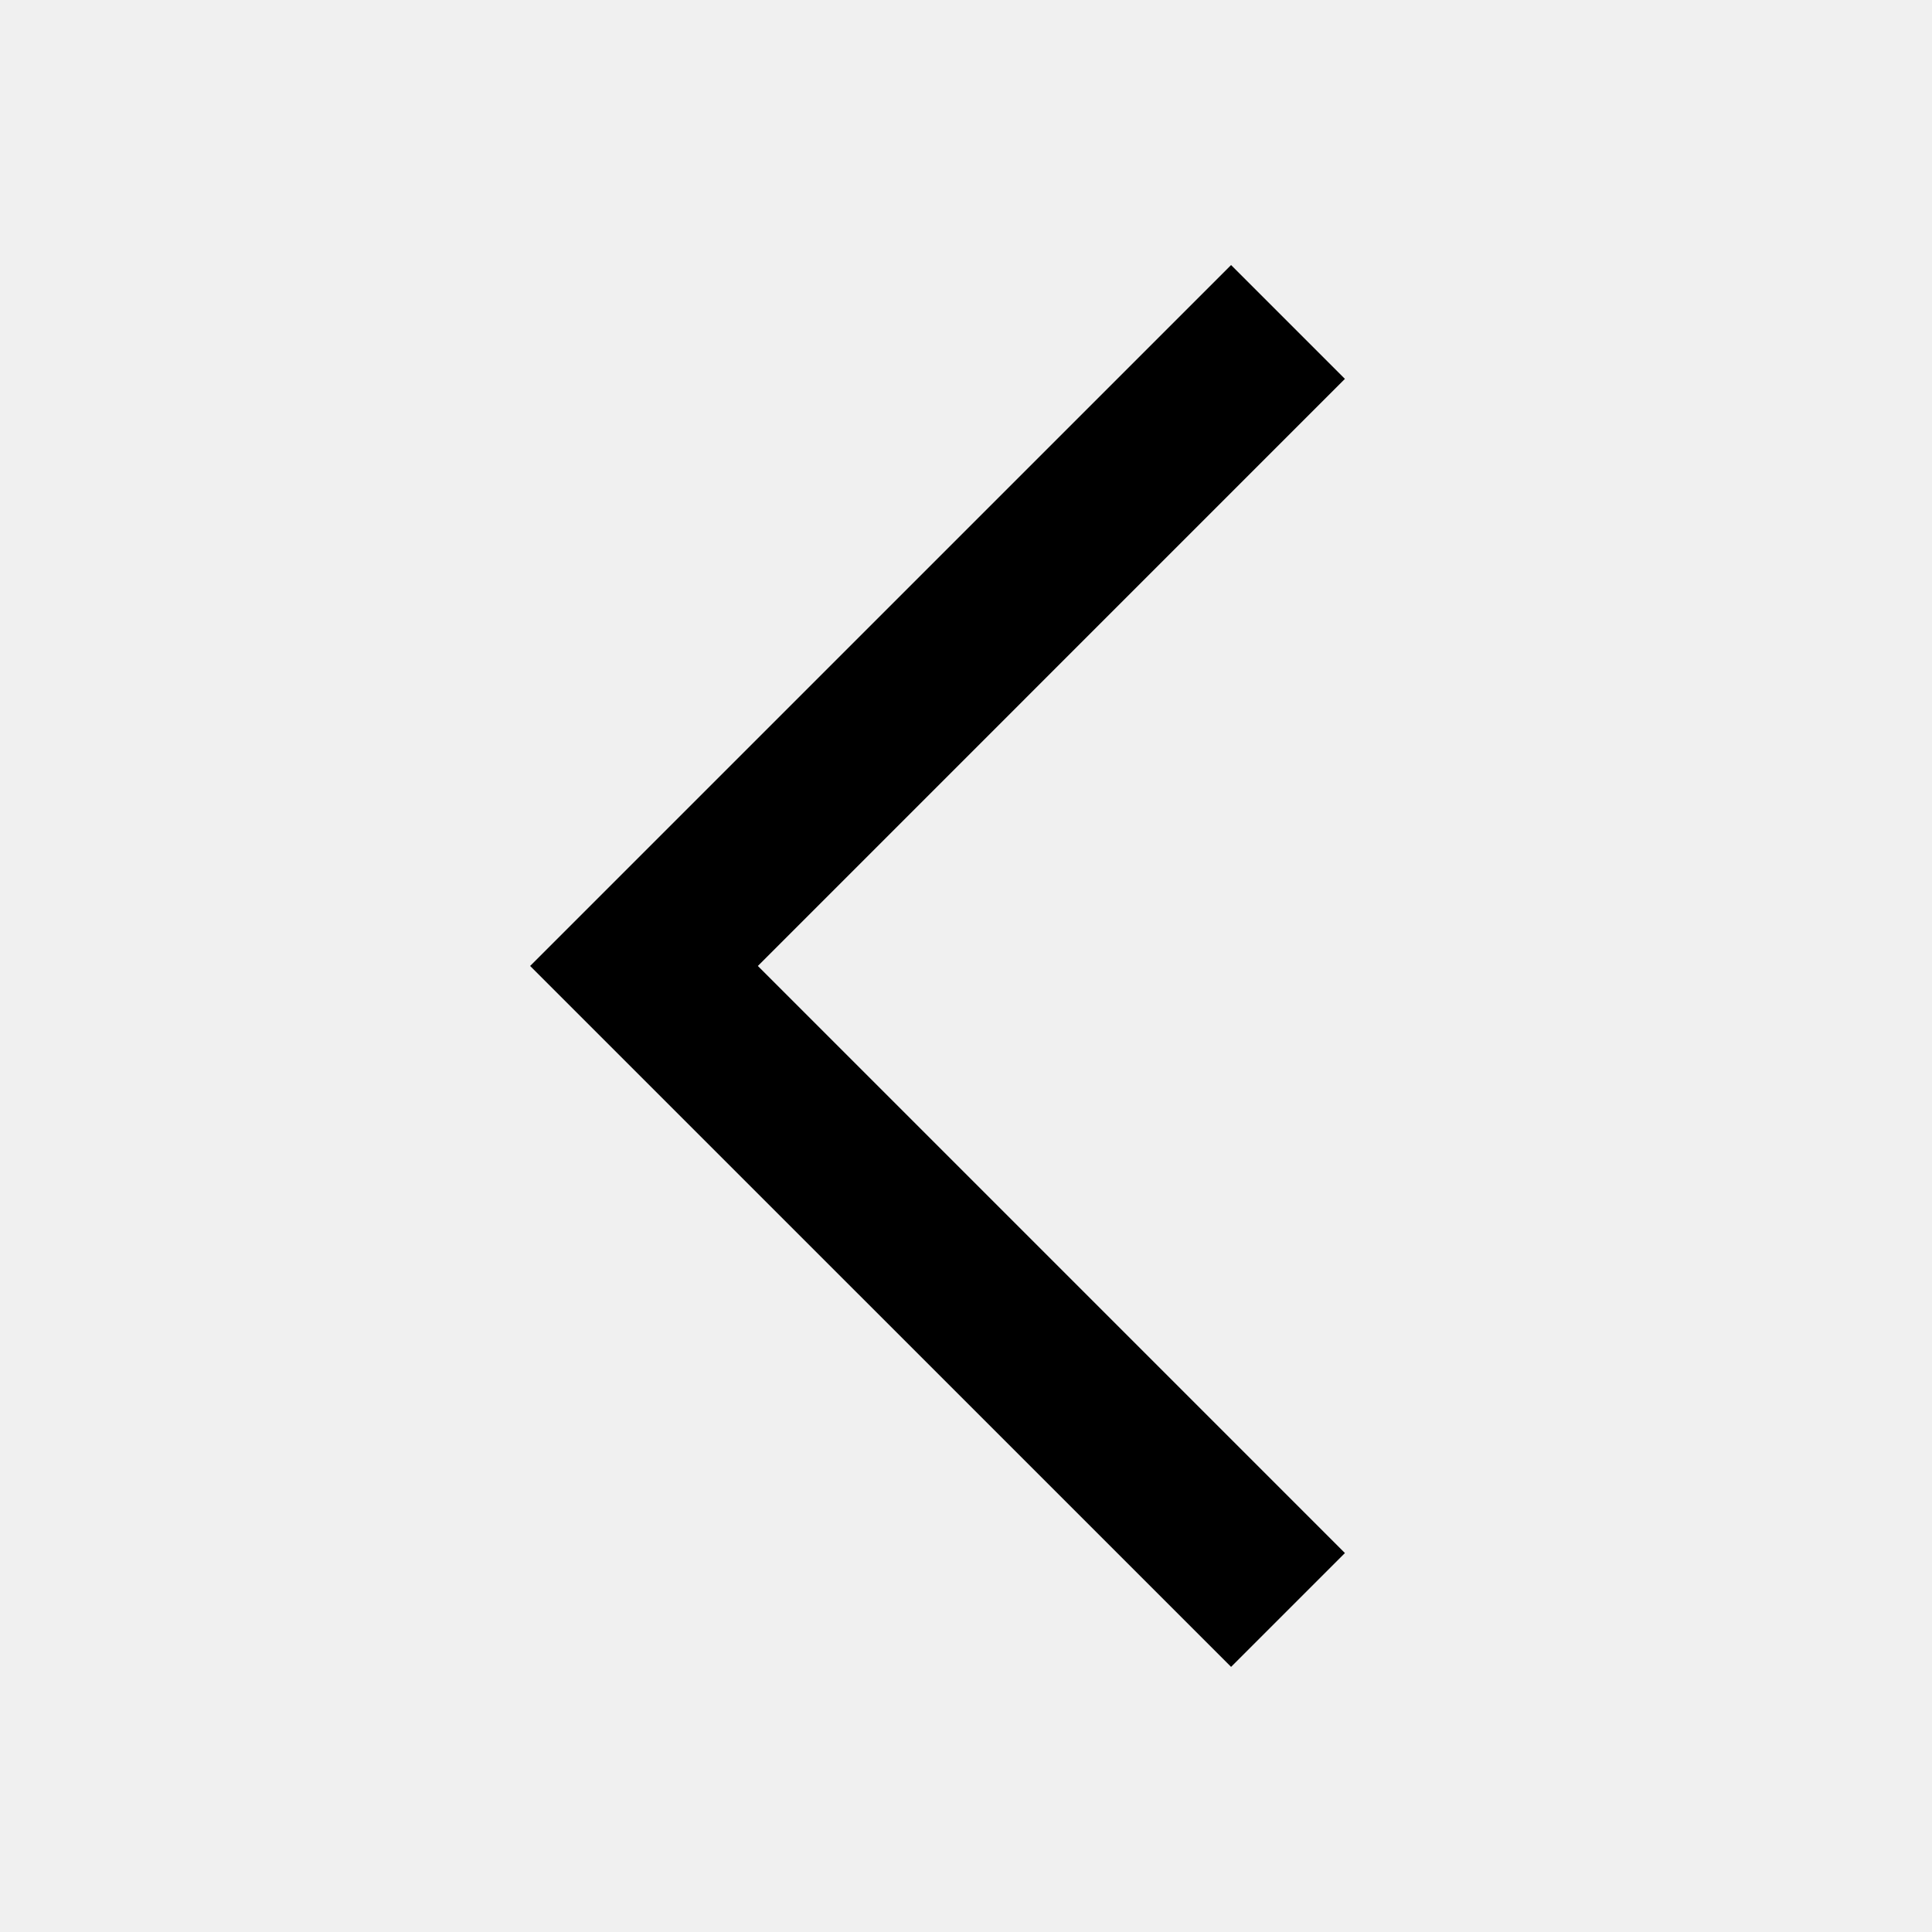
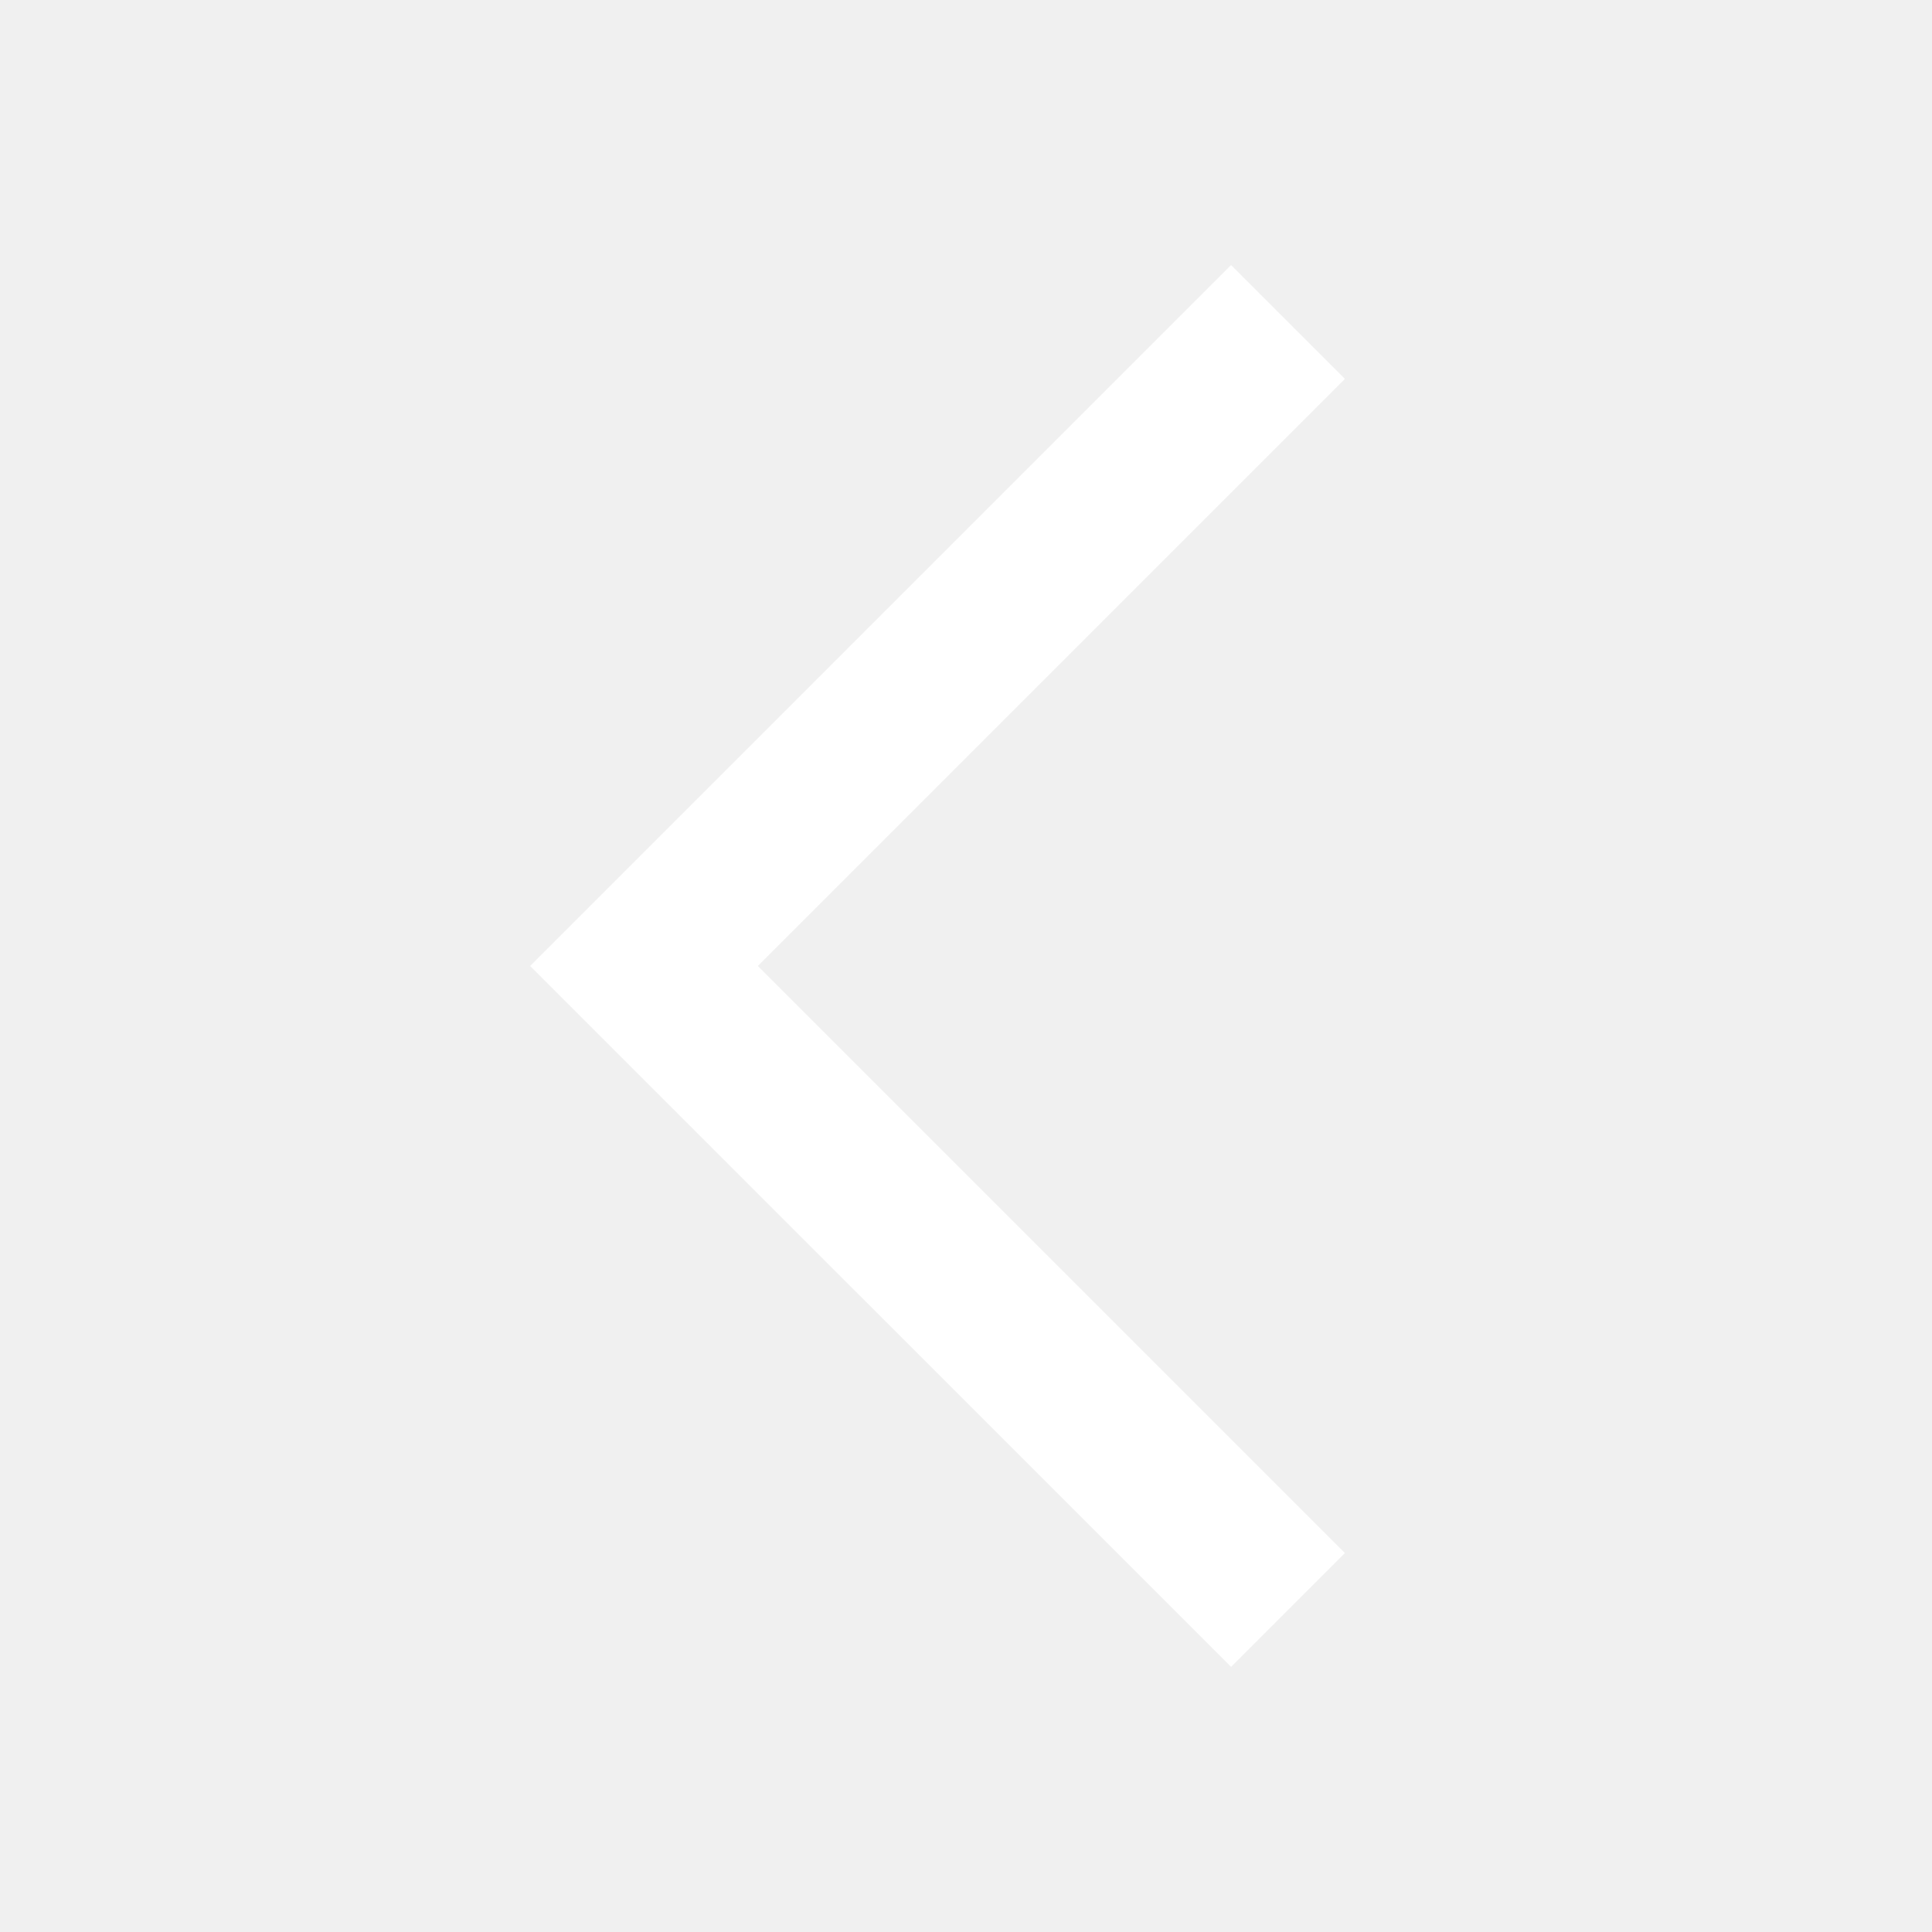
<svg xmlns="http://www.w3.org/2000/svg" width="48" height="48" viewBox="0 0 48 48" fill="none">
-   <path d="M30.586 6.585L13.171 23.999L30.586 41.413L33.414 38.585L18.829 23.999L33.414 9.413L30.586 6.585Z" fill="black" />
+   <path d="M30.586 6.585L13.171 23.999L30.586 41.413L33.414 38.585L18.829 23.999L33.414 9.413L30.586 6.585Z" fill="white" />
</svg>
